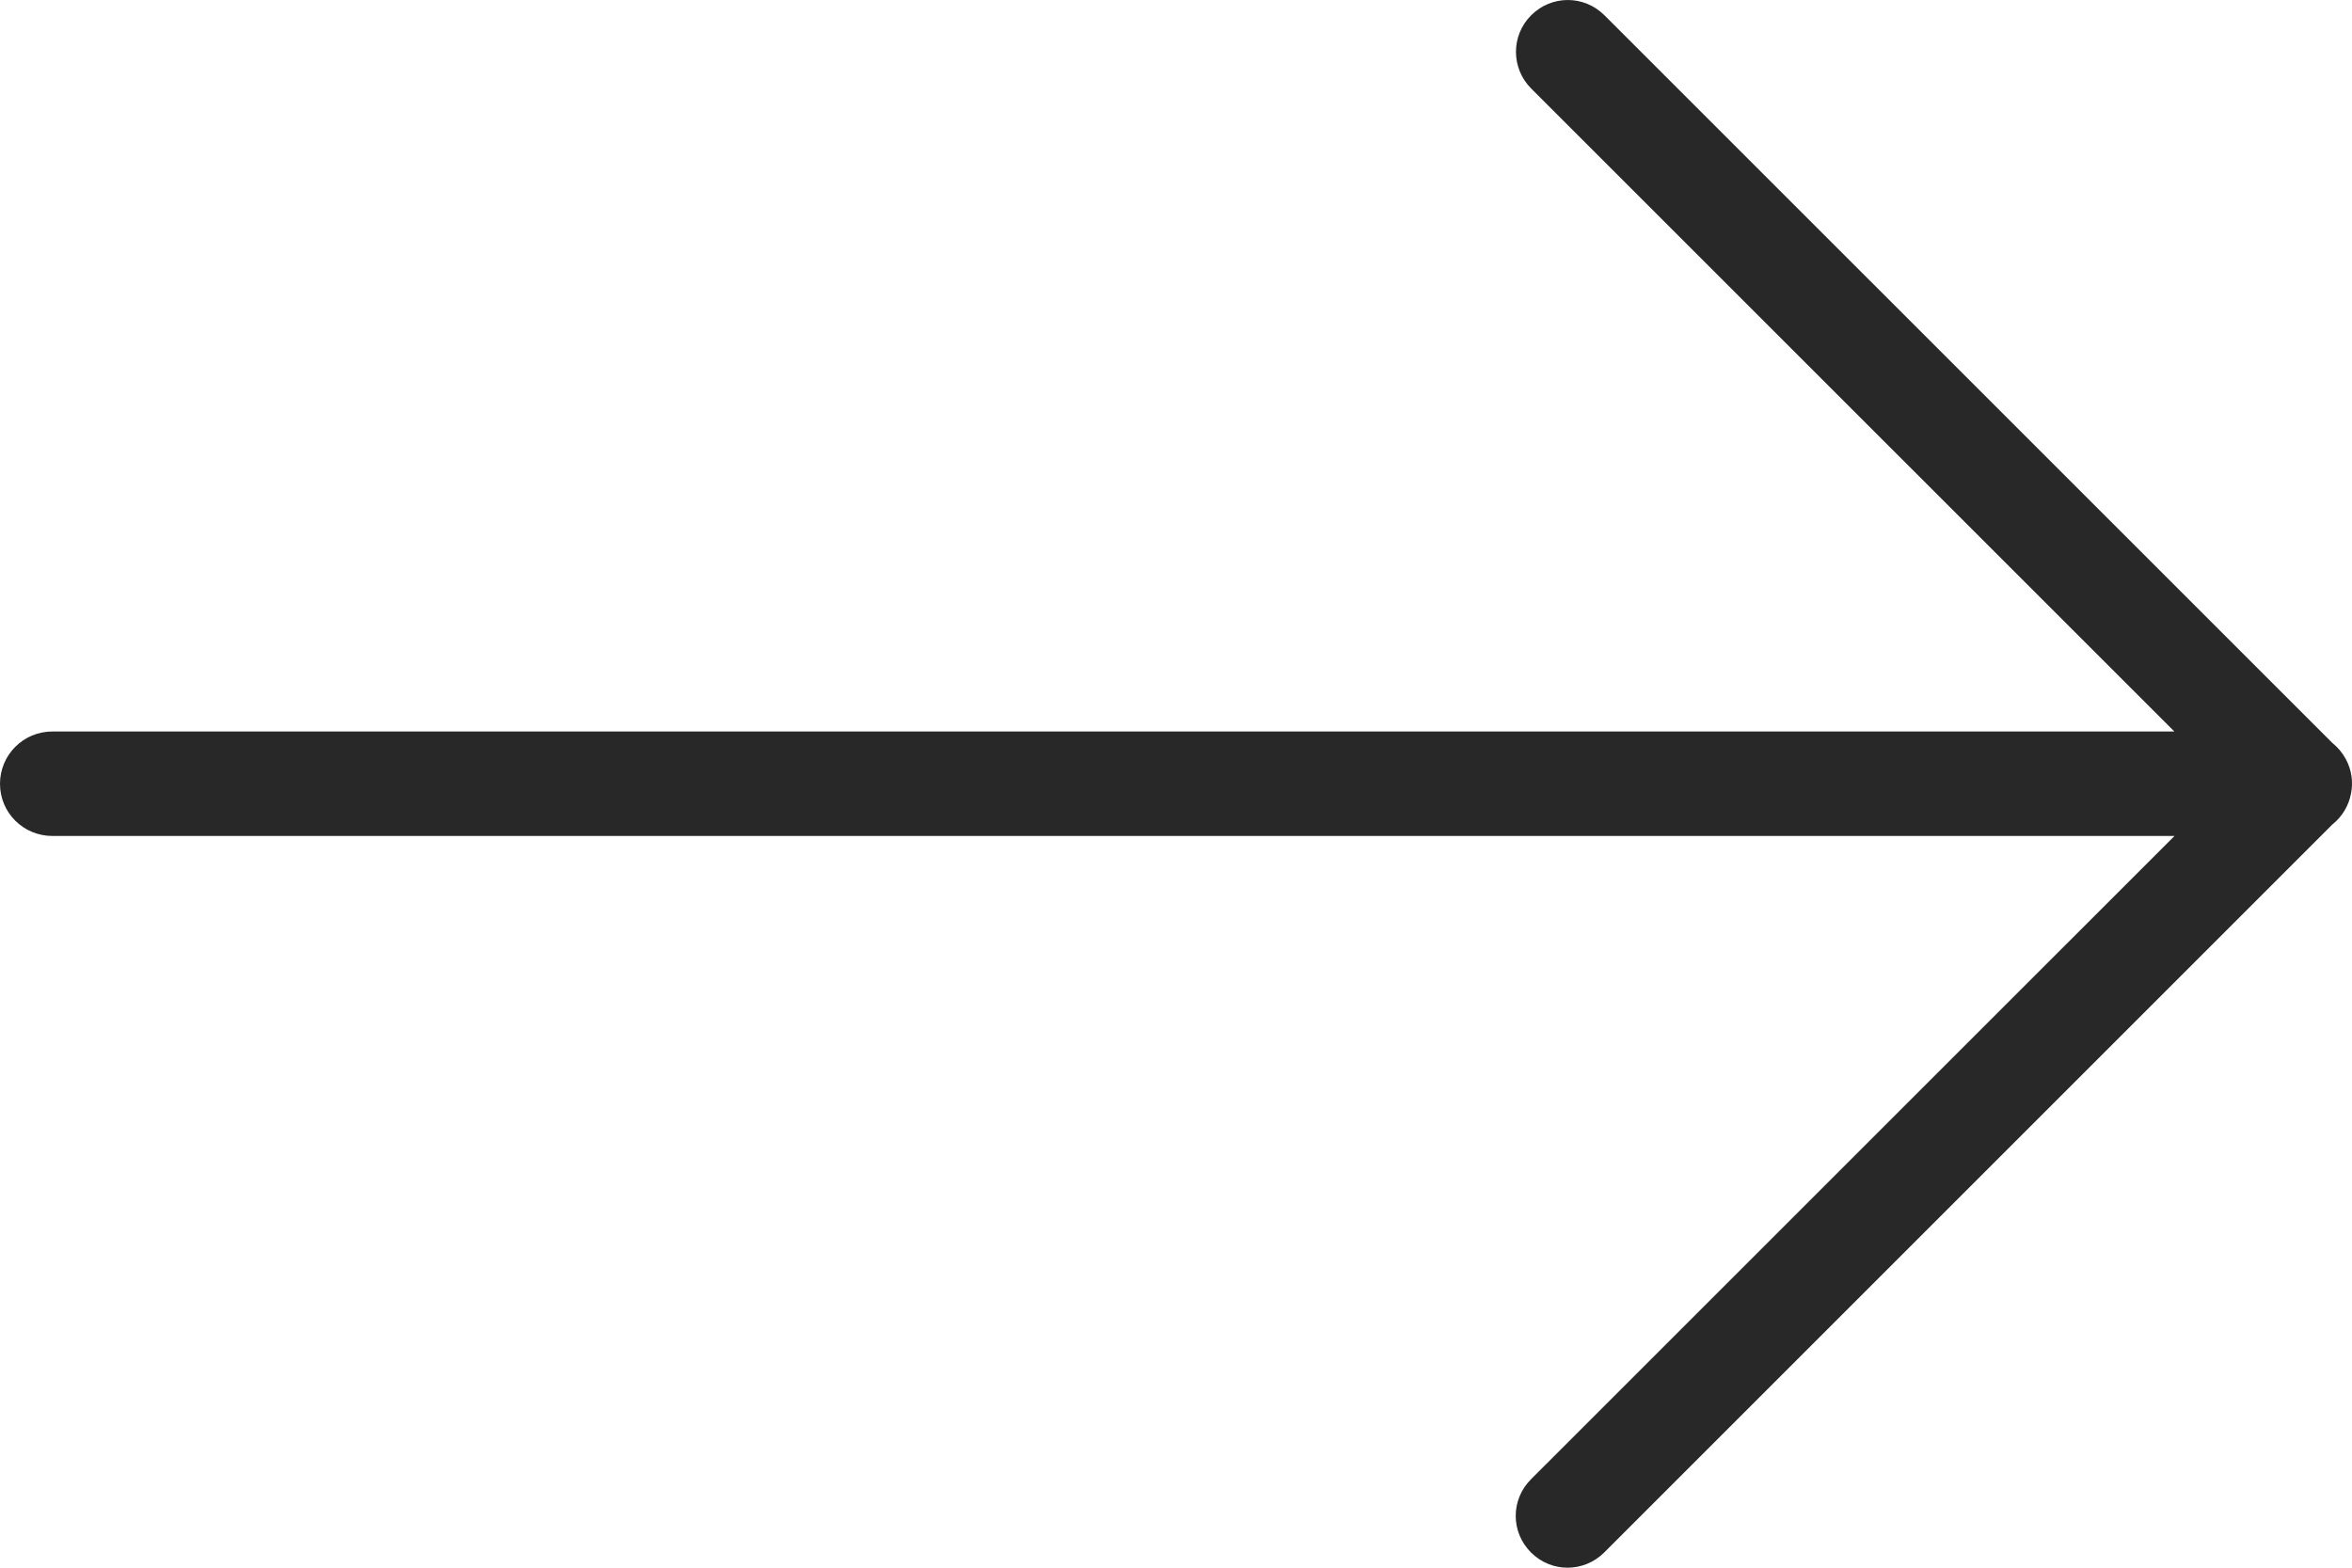
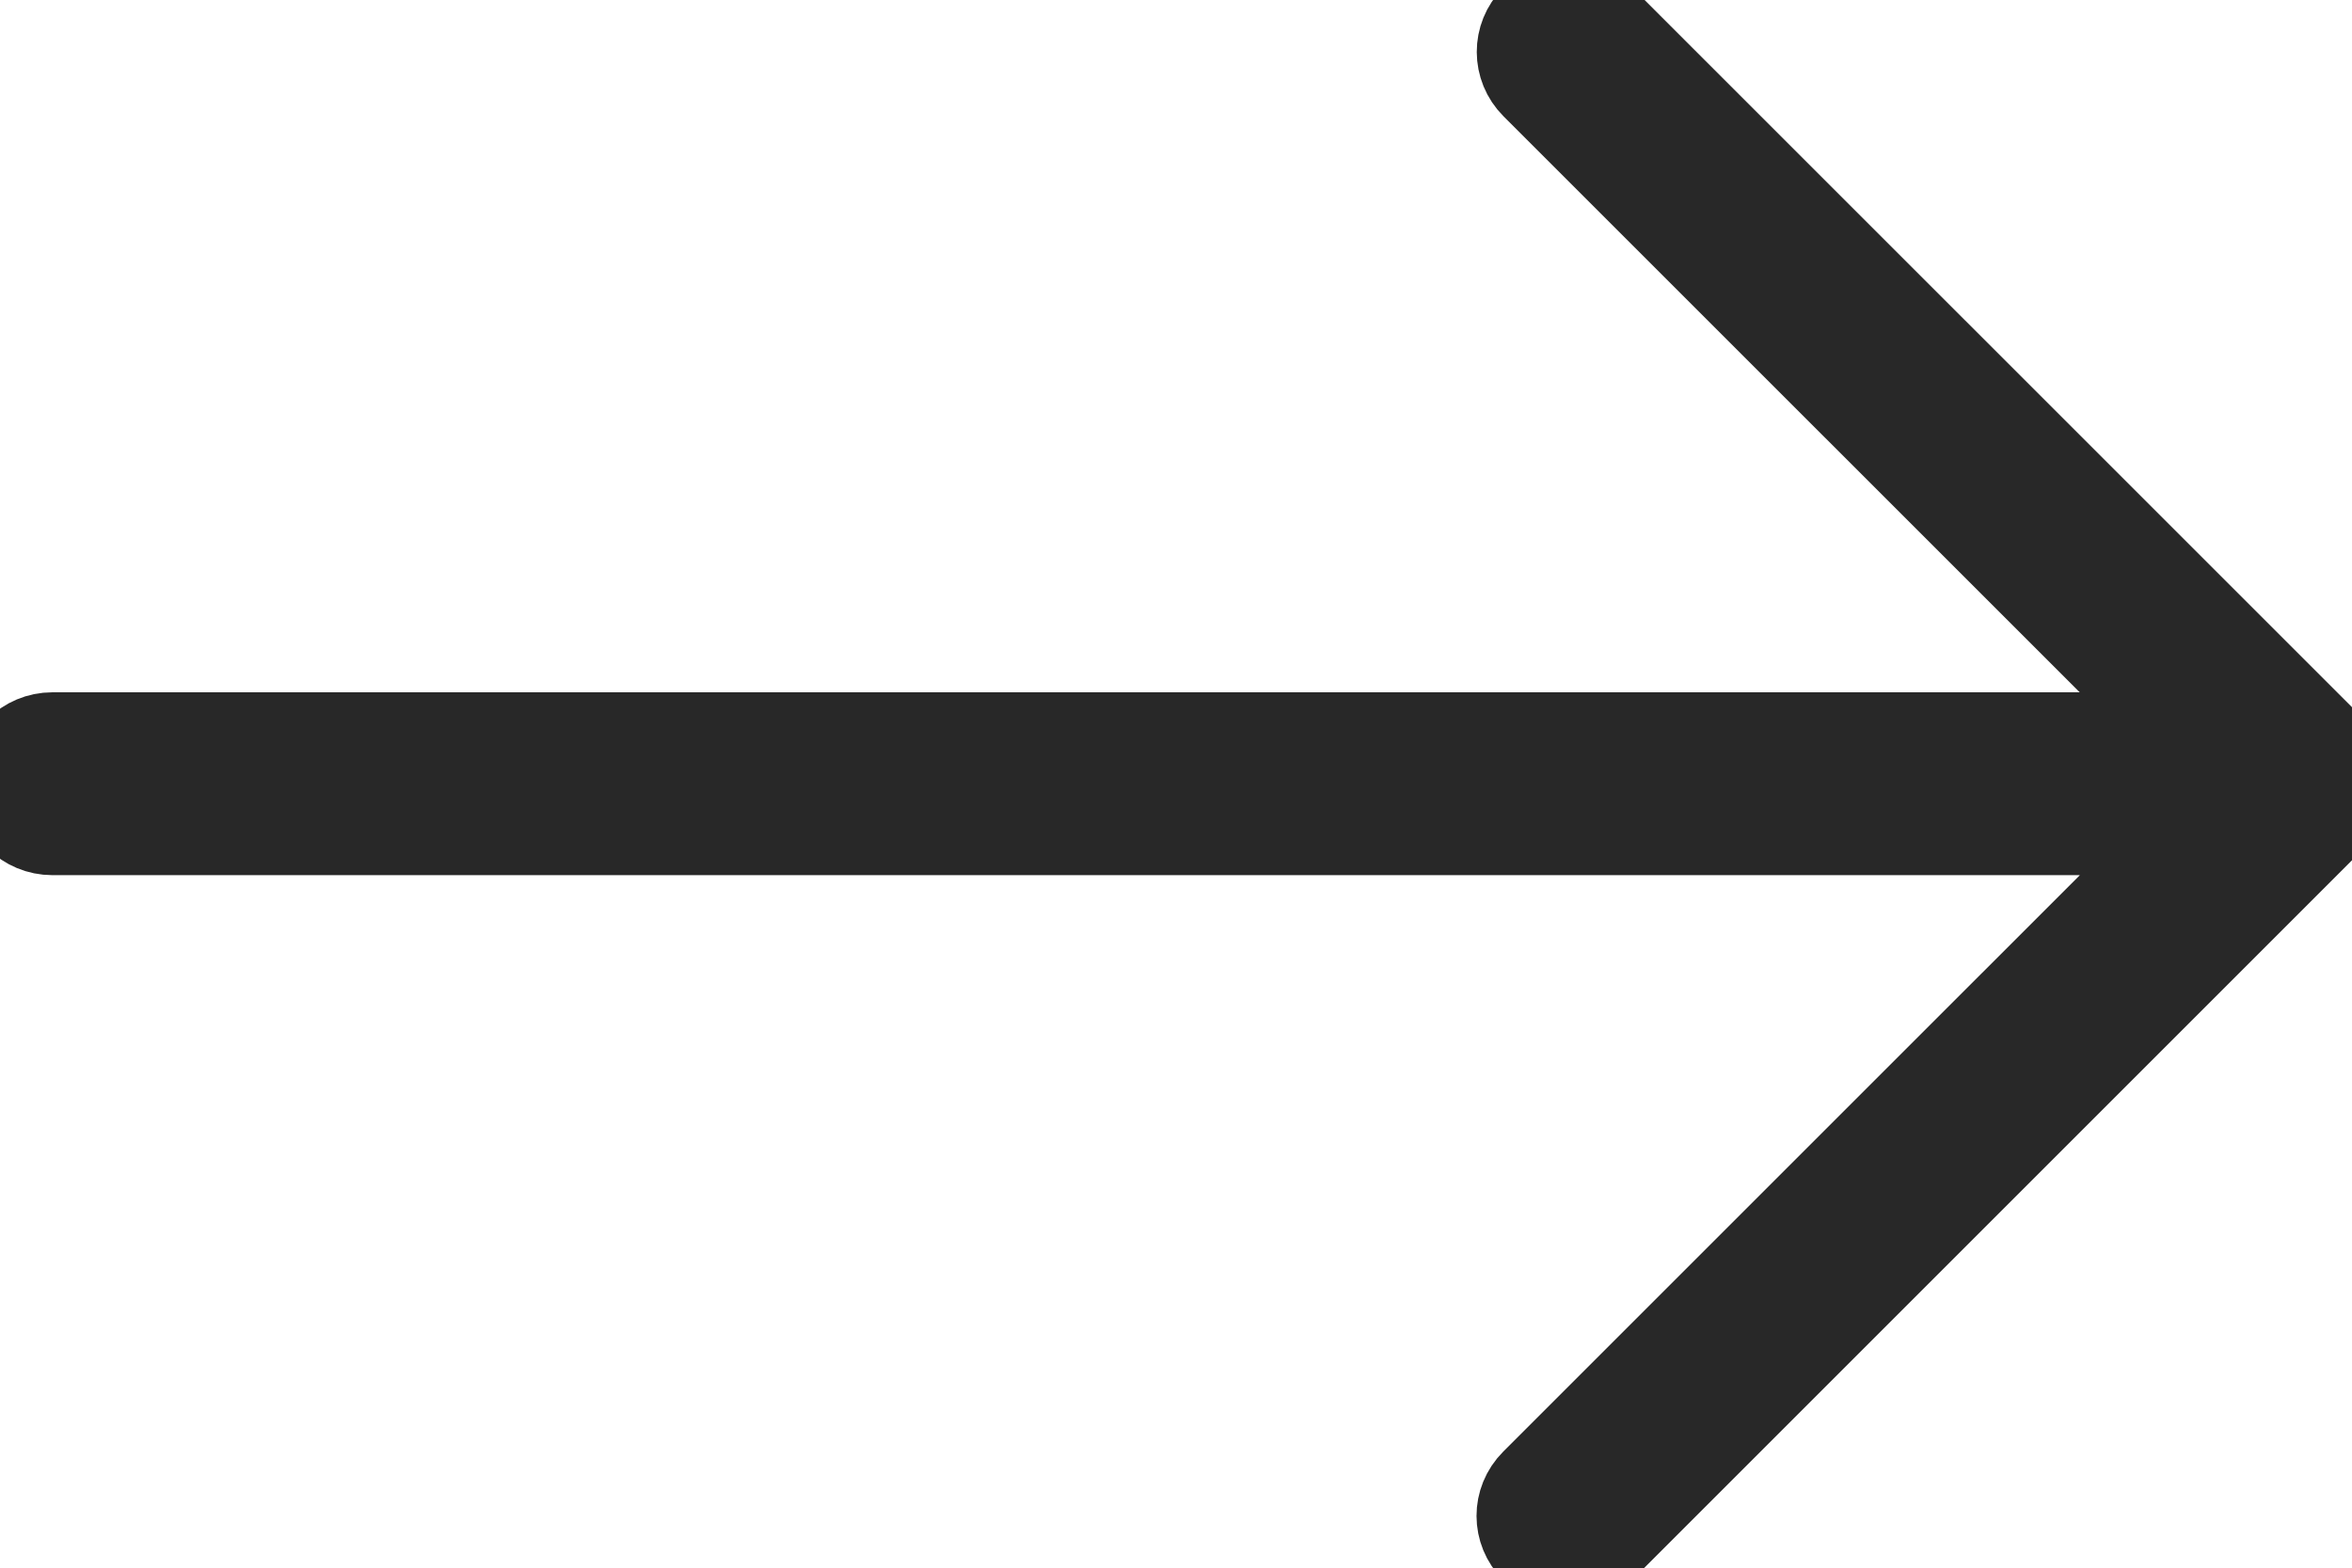
<svg xmlns="http://www.w3.org/2000/svg" width="30px" height="20px" viewBox="0 0 30 20" version="1.1">
-   <defs />
  <g id="Page-2" stroke="none" stroke-width="1" fill="none" fill-rule="evenodd">
-     <g id="arrow-dark" fill="#282828">
+     <g id="arrow-dark" fill="#282828" stroke="#282828" stroke-width="1">
      <path d="M29.331,9.335 C29.701,9.335 30,9.63 30,10.001 C30,10.369 29.703,10.668 29.331,10.668 L2.266,10.668 L10.469,18.87 C10.727,19.128 10.73,19.545 10.47,19.805 C10.212,20.063 9.797,20.067 9.534,19.804 L0.252,10.523 C0.181,10.466 0.122,10.396 0.079,10.316 C0.006,10.181 -0.017,10.027 0.012,9.88 C0.041,9.72 0.127,9.58 0.25,9.482 L9.537,0.195 C9.796,-0.064 10.213,-0.066 10.472,0.194 C10.73,0.452 10.734,0.866 10.471,1.129 L2.264,9.335 L29.331,9.335 Z" id="Combined-Shape" transform="translate(15, 10) rotate(-180) translate(-15, -10) " />
    </g>
  </g>
</svg>
